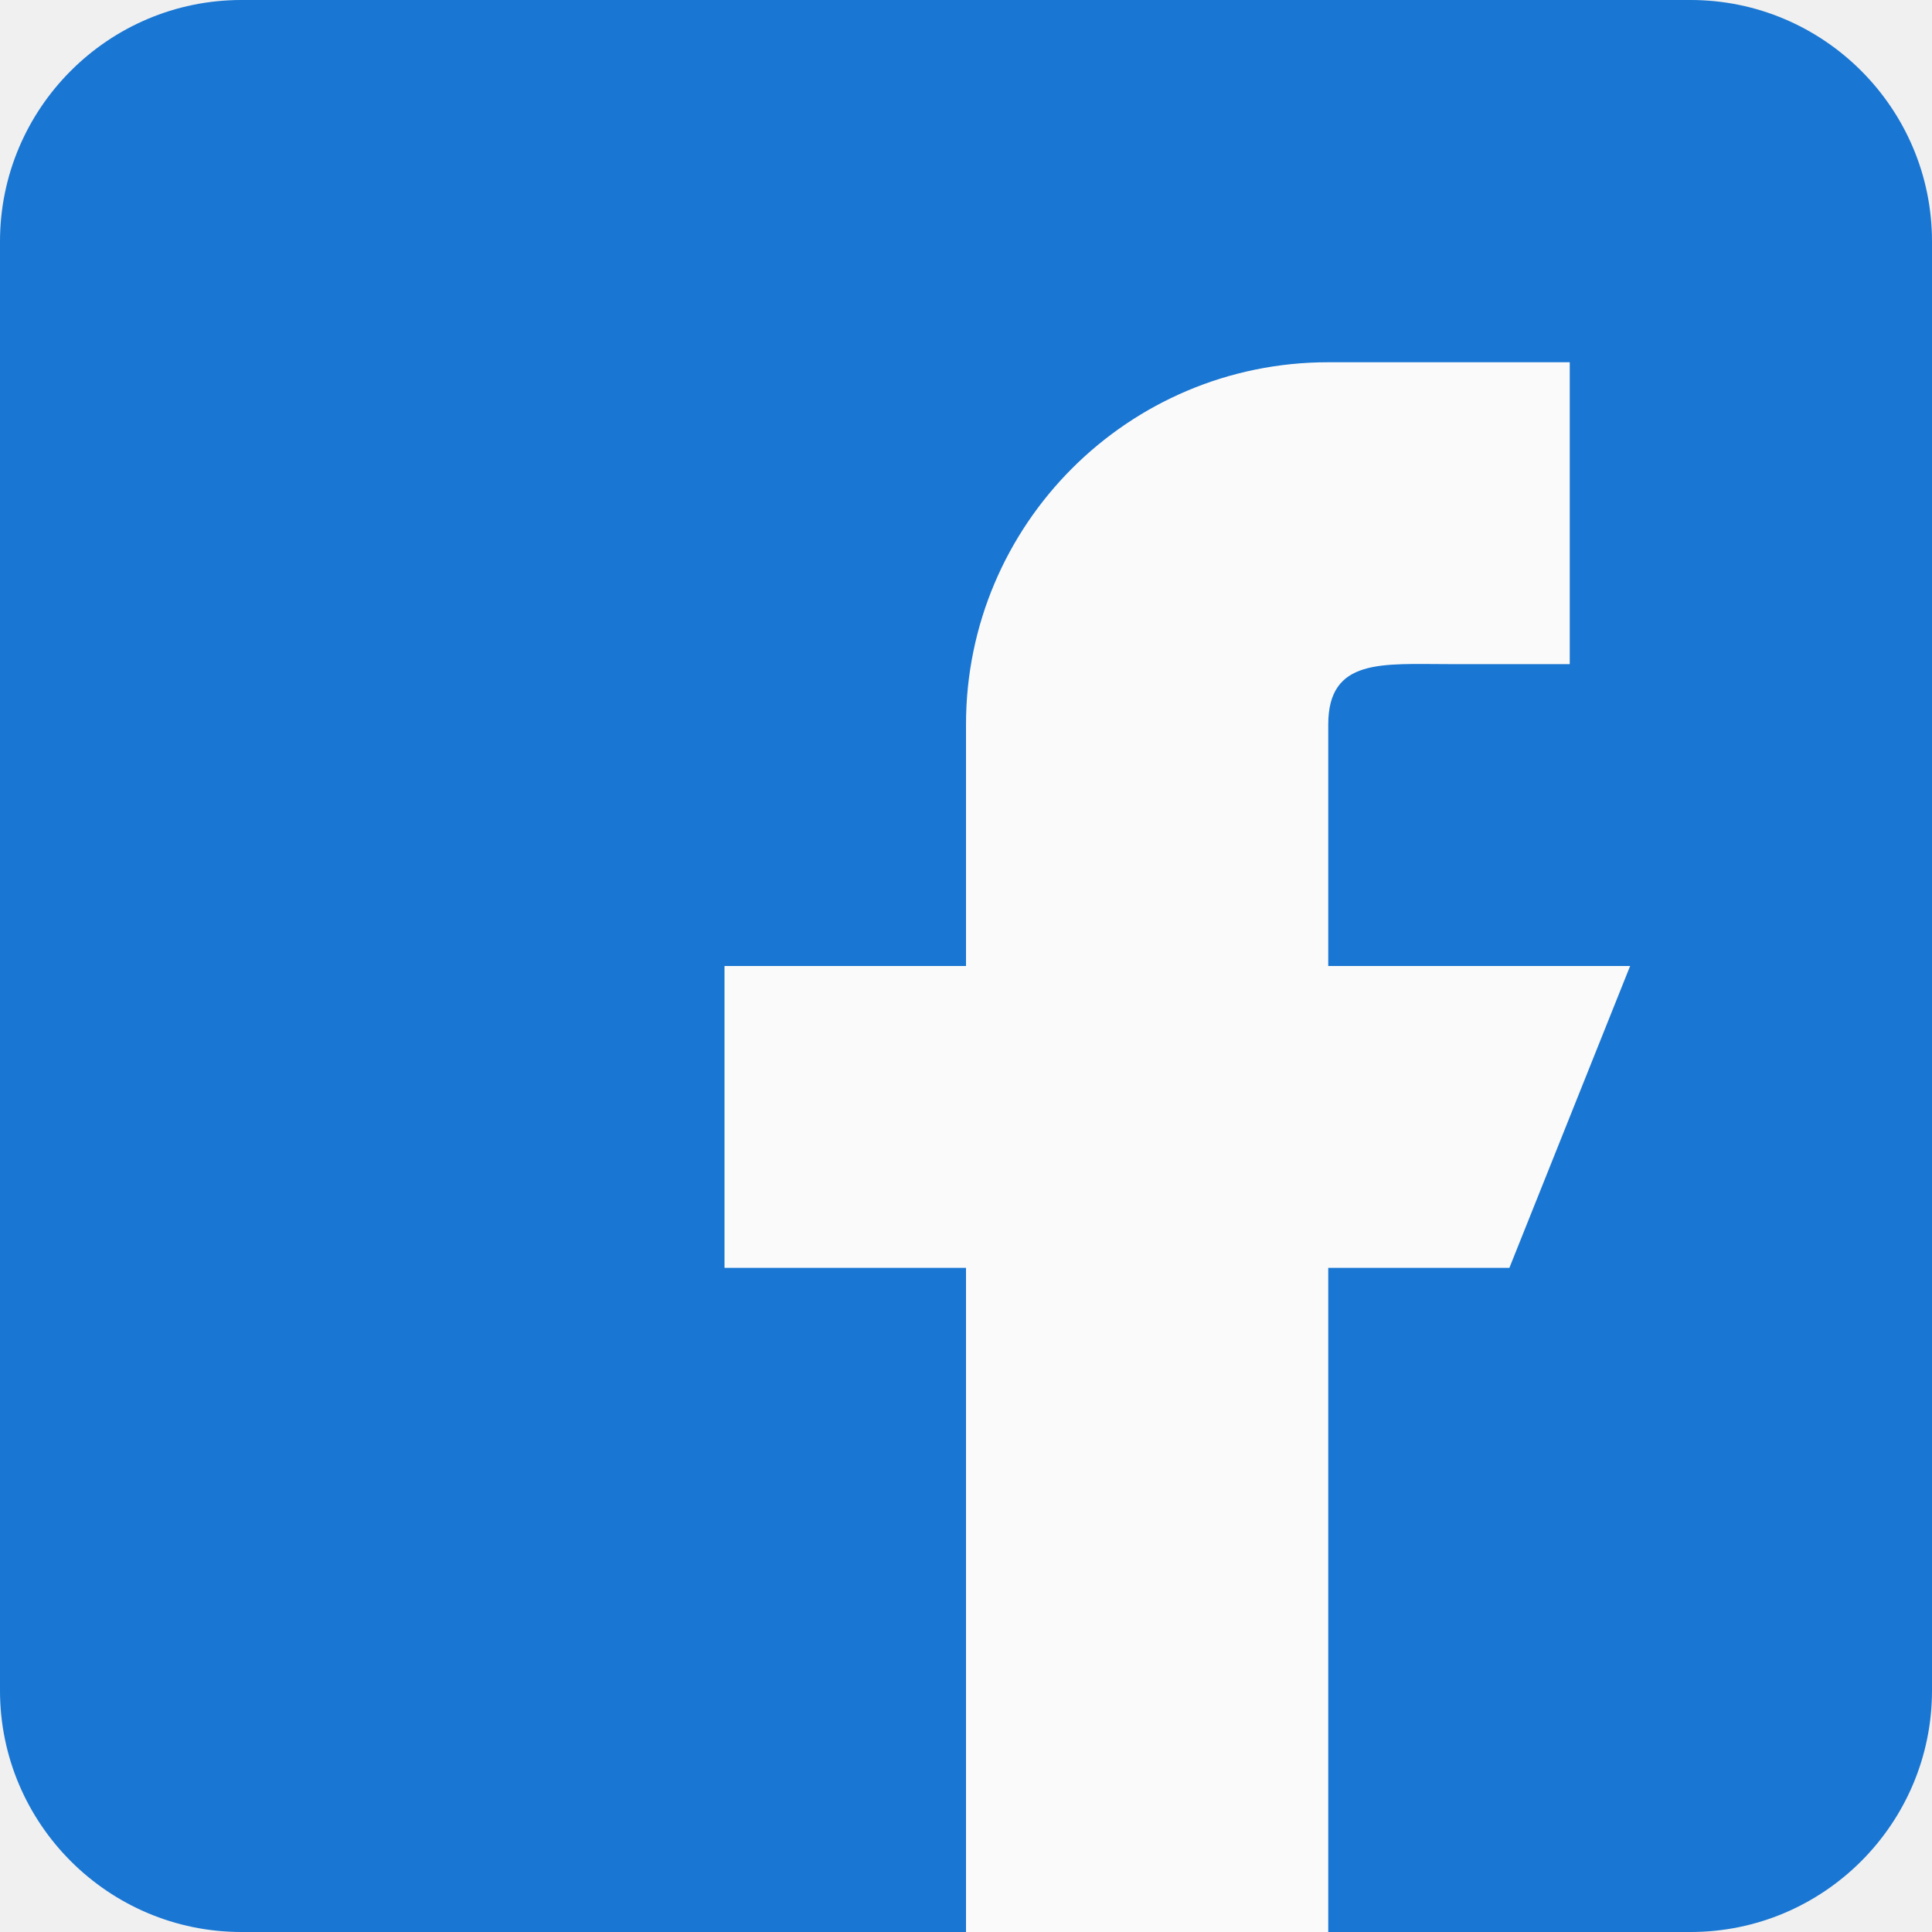
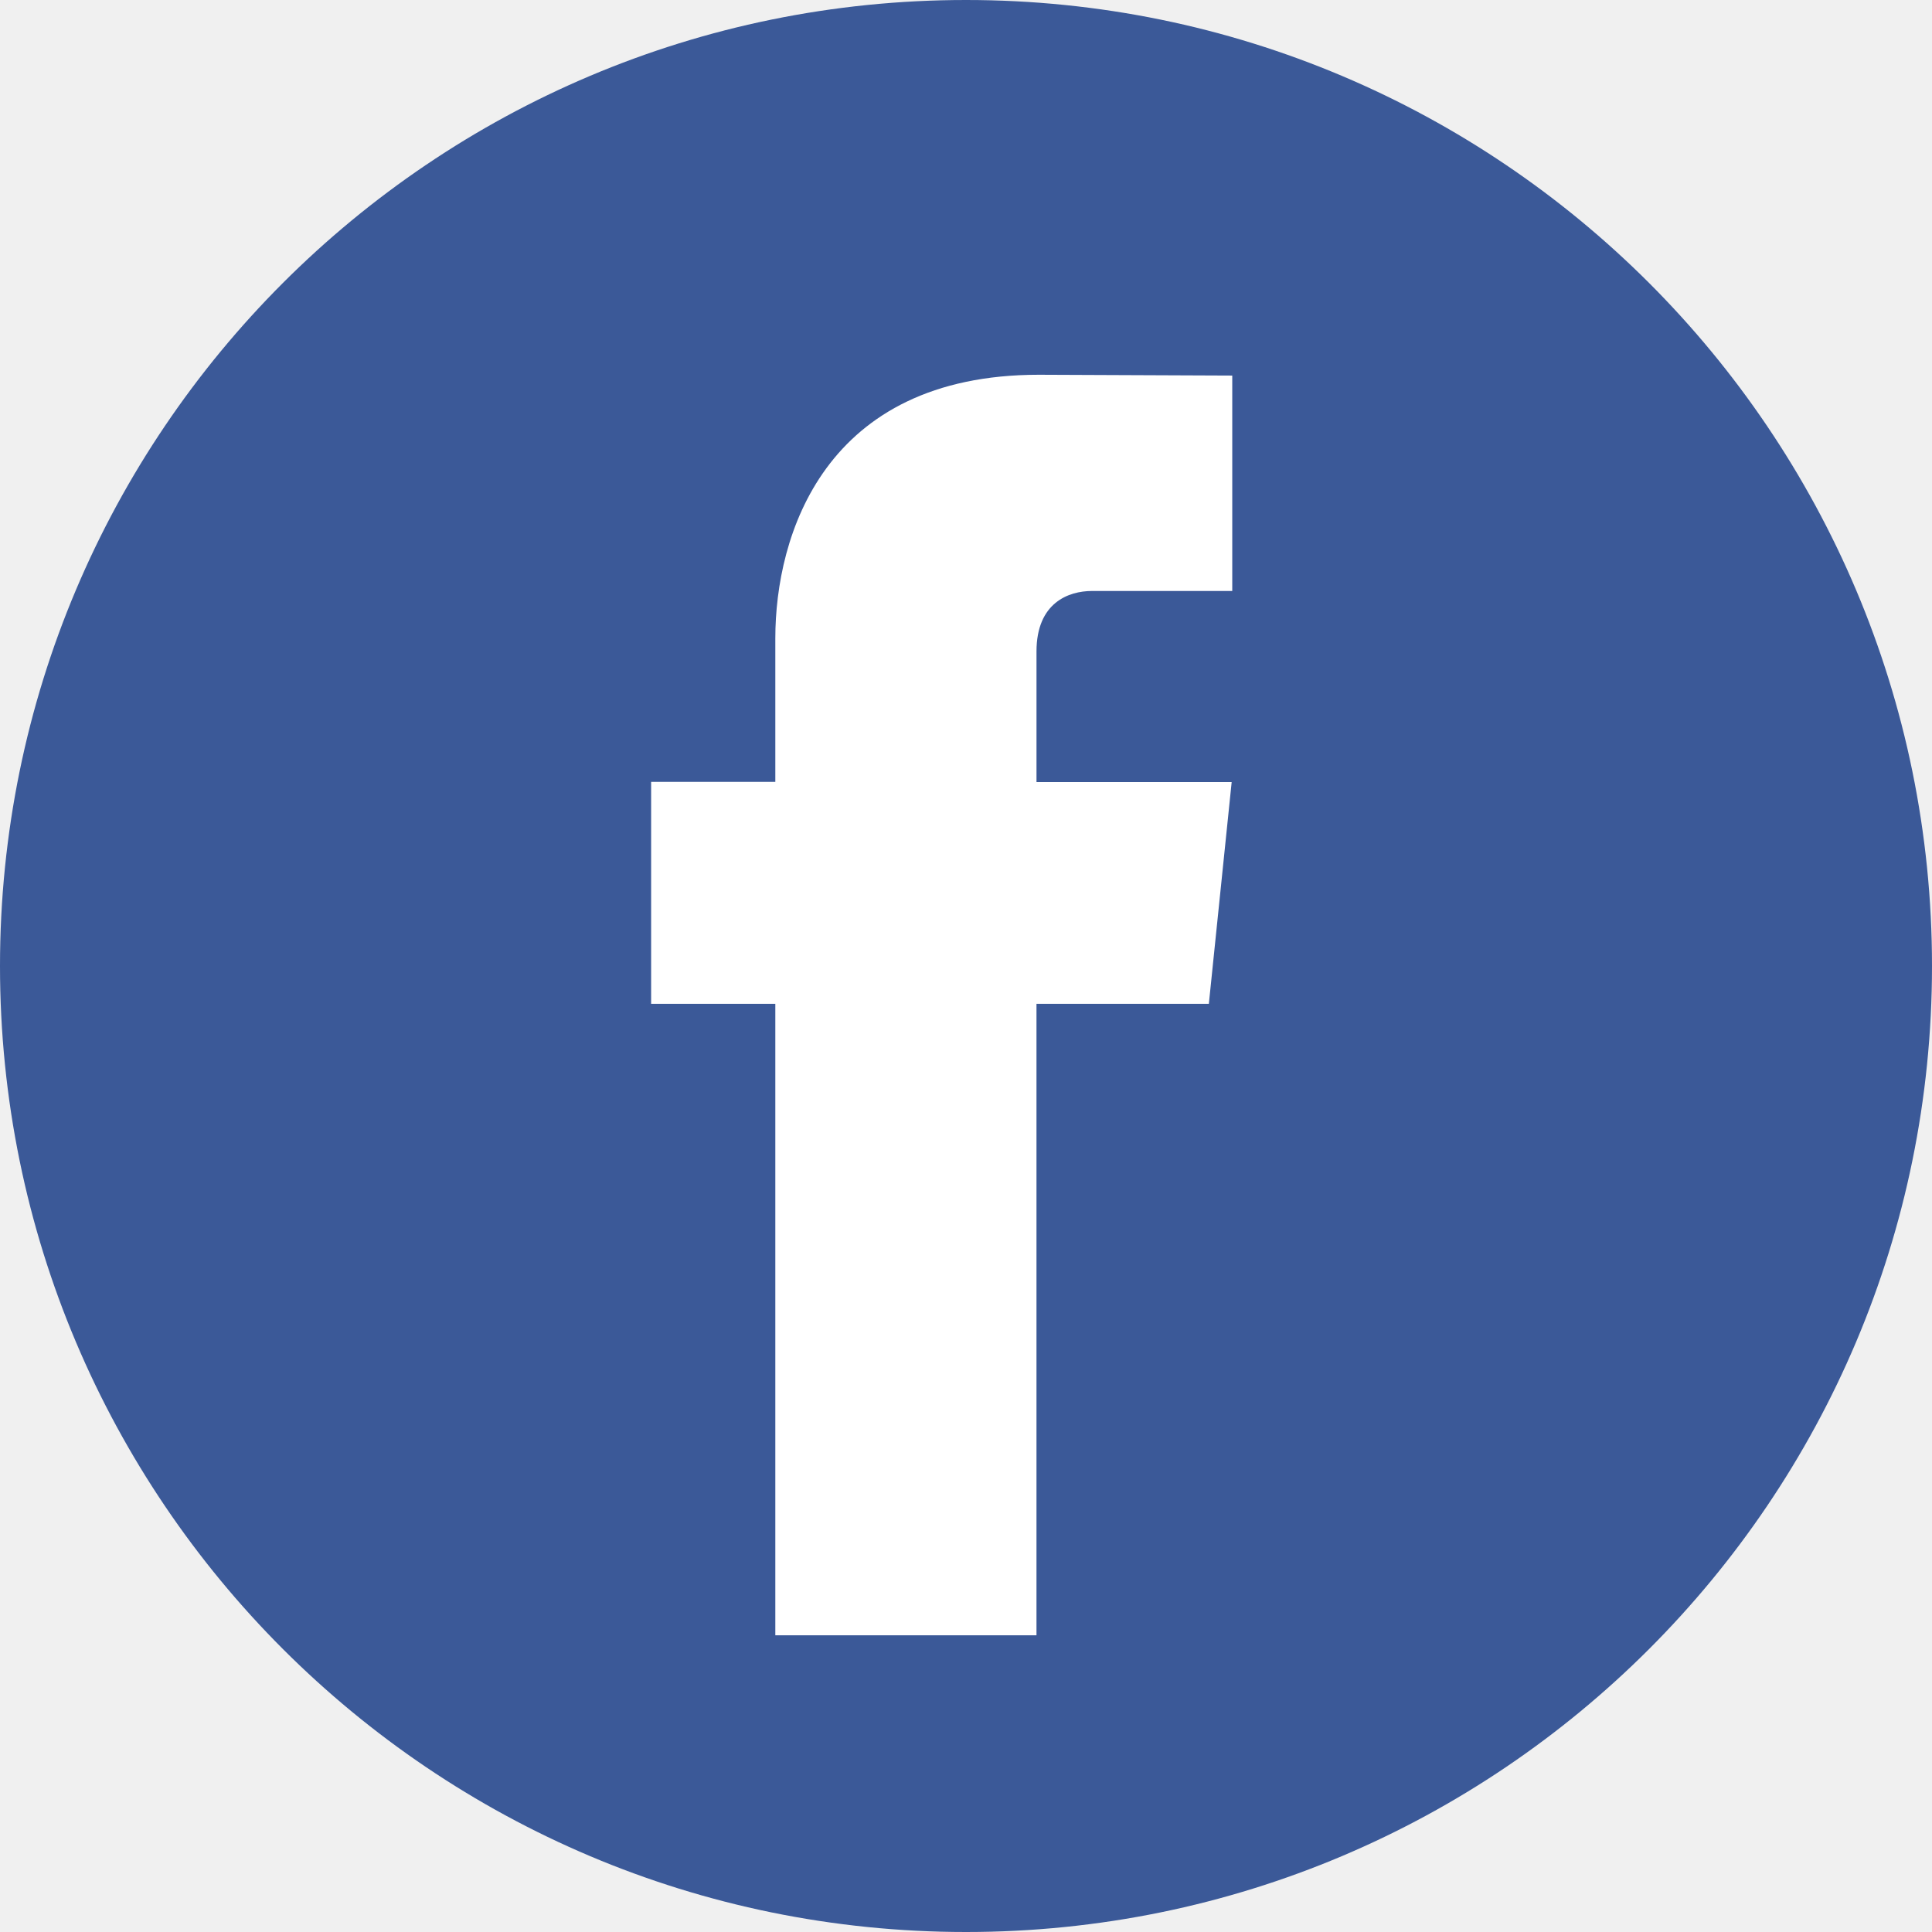
- <svg xmlns="http://www.w3.org/2000/svg" viewBox="0 0 16 16">
-   <path fill="#1976D2" d="M14 0H2C.897 0 0 .897 0 2v12c0 1.103.897 2 2 2h12c1.103 0 2-.897 2-2V2c0-1.103-.897-2-2-2z" />
-   <path fill="#FAFAFA" fill-rule="evenodd" d="M13.5 8H11V6c0-.552.448-.5 1-.5h1V3h-2a3 3 0 0 0-3 3v2H6v2.5h2V16h3v-5.5h1.5l1-2.5z" clip-rule="evenodd" />
+ <svg xmlns="http://www.w3.org/2000/svg" viewBox="0 0 112.196 112.196">
+   <circle cx="56.098" cy="56.098" r="56.098" fill="#3b5998" />
+   <path fill="#fff" d="M70.201 58.294h-10.01v36.672H45.025V58.294h-7.213V45.406h7.213v-8.34c0-5.964 2.833-15.303 15.301-15.303l11.234.047v12.51h-8.151c-1.337 0-3.217.668-3.217 3.513v7.585h11.334l-1.325 12.876z" />
</svg>
